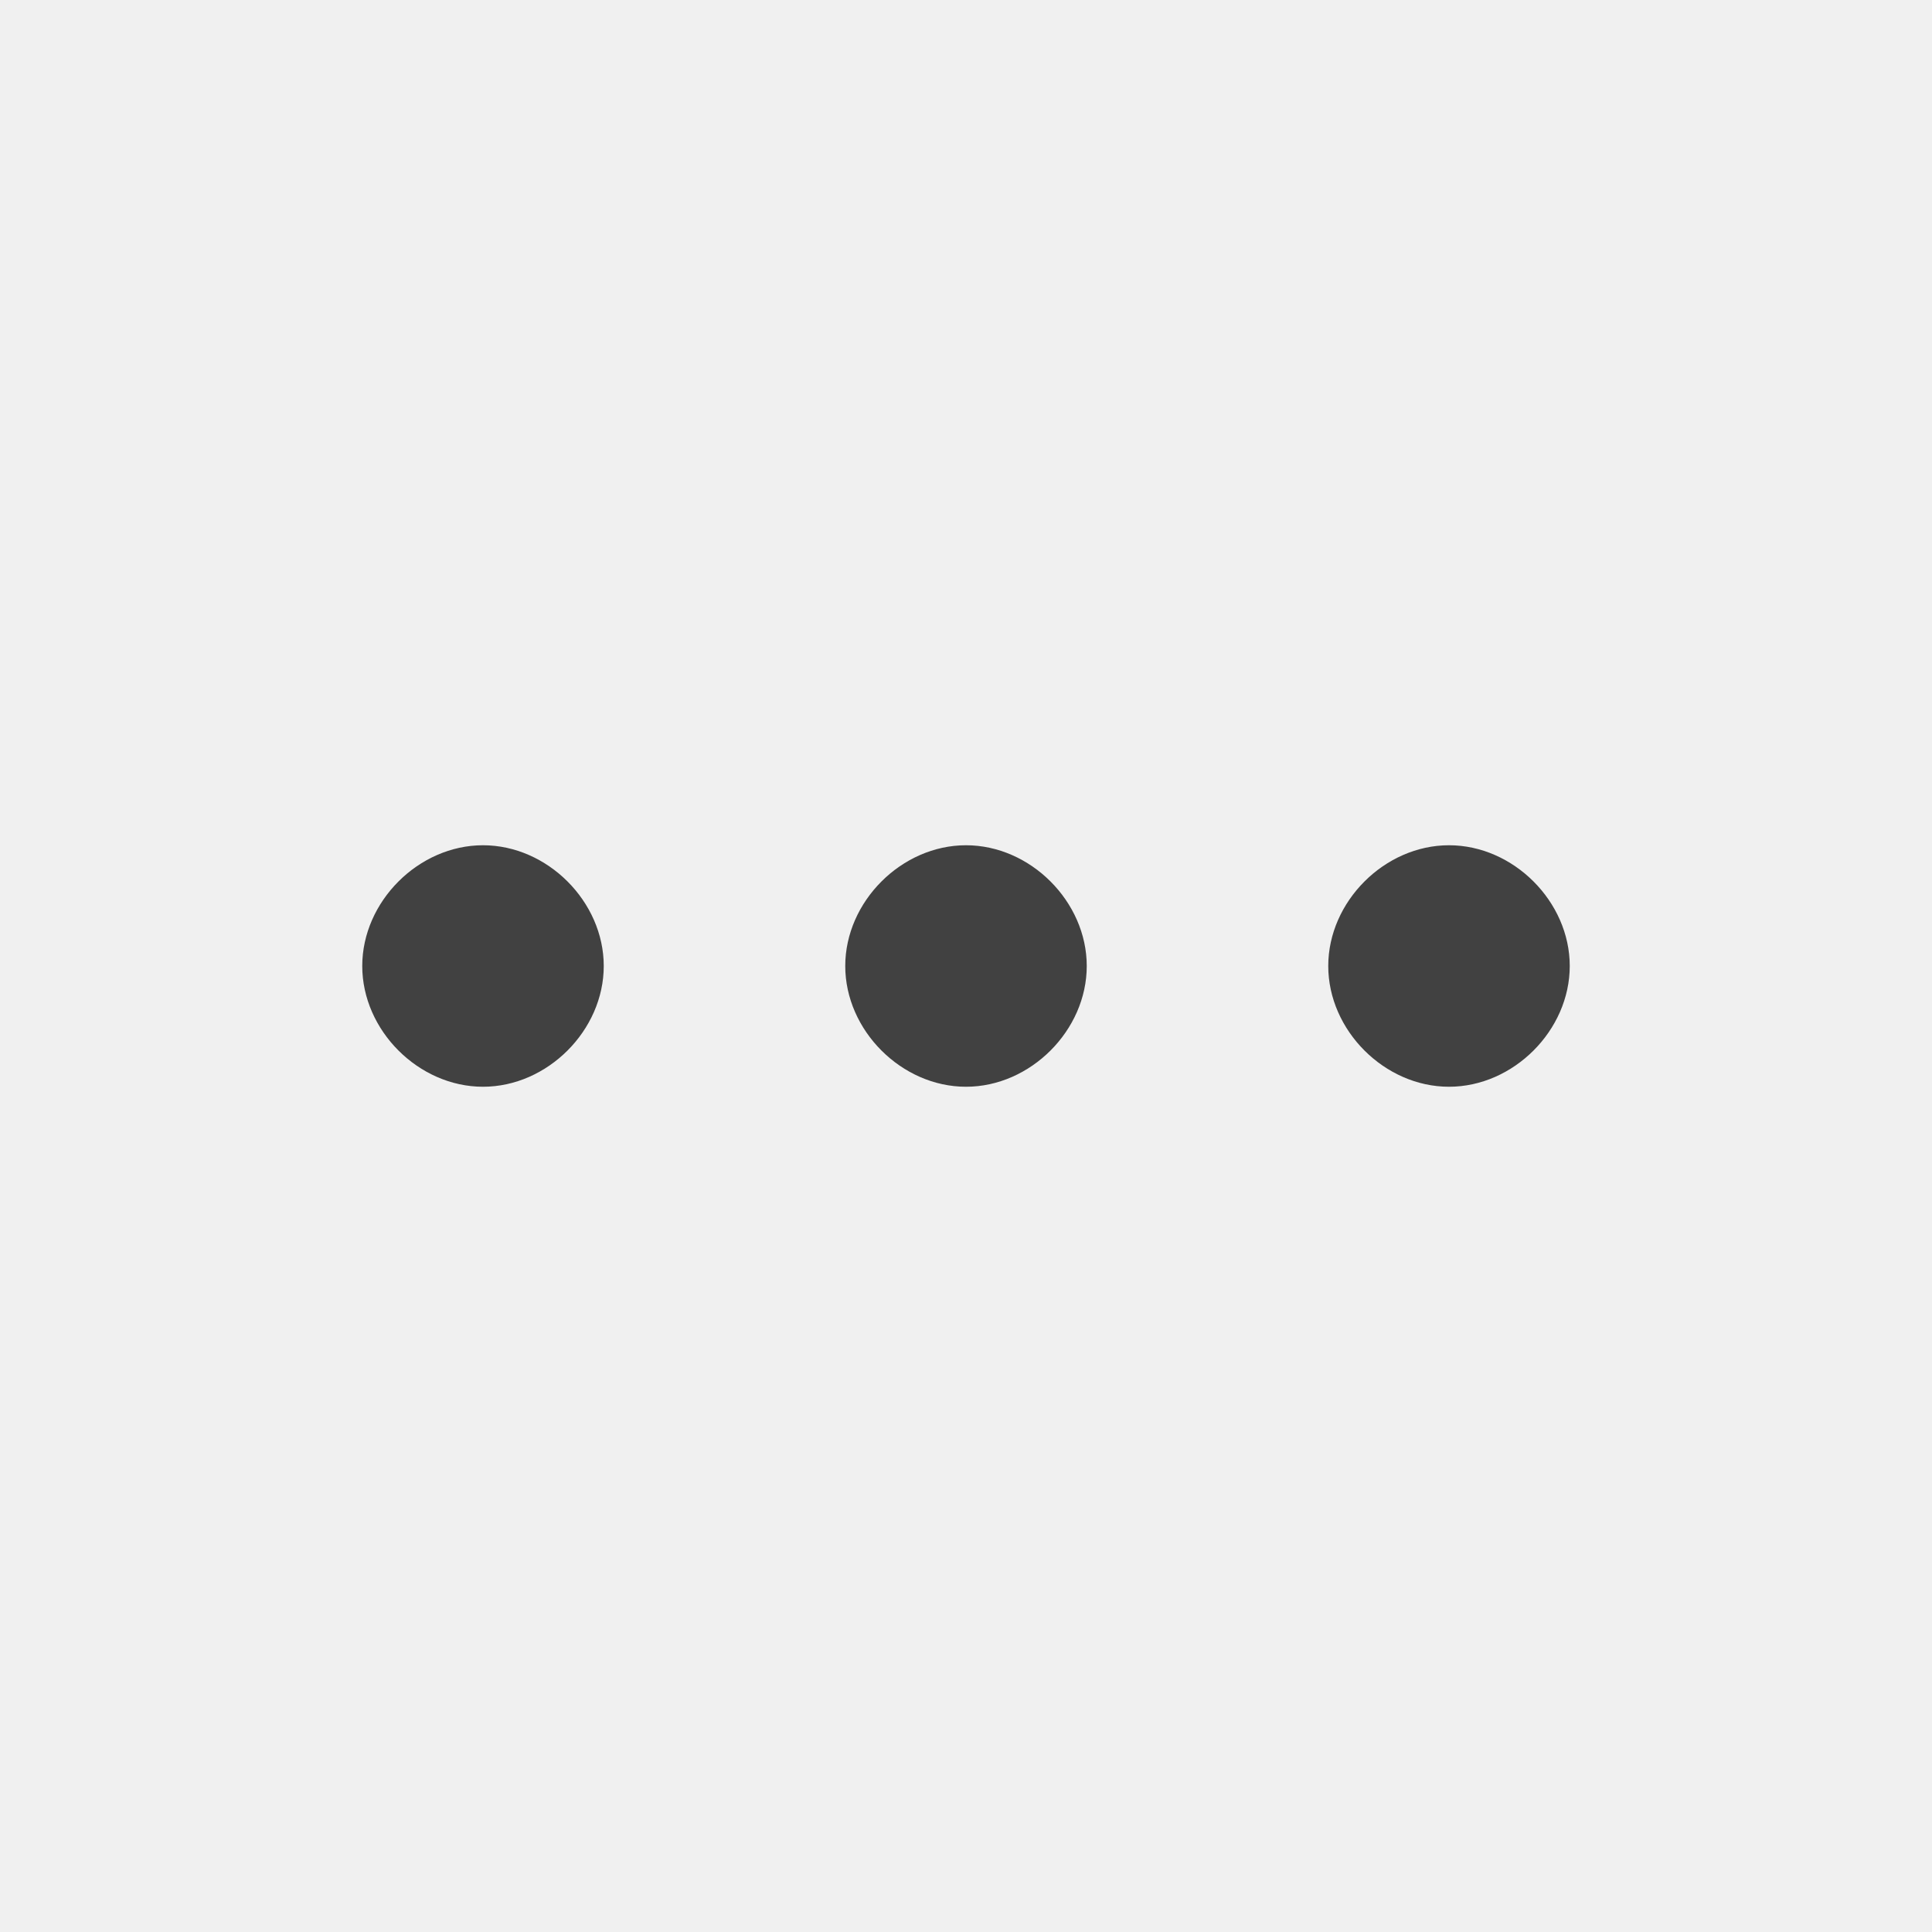
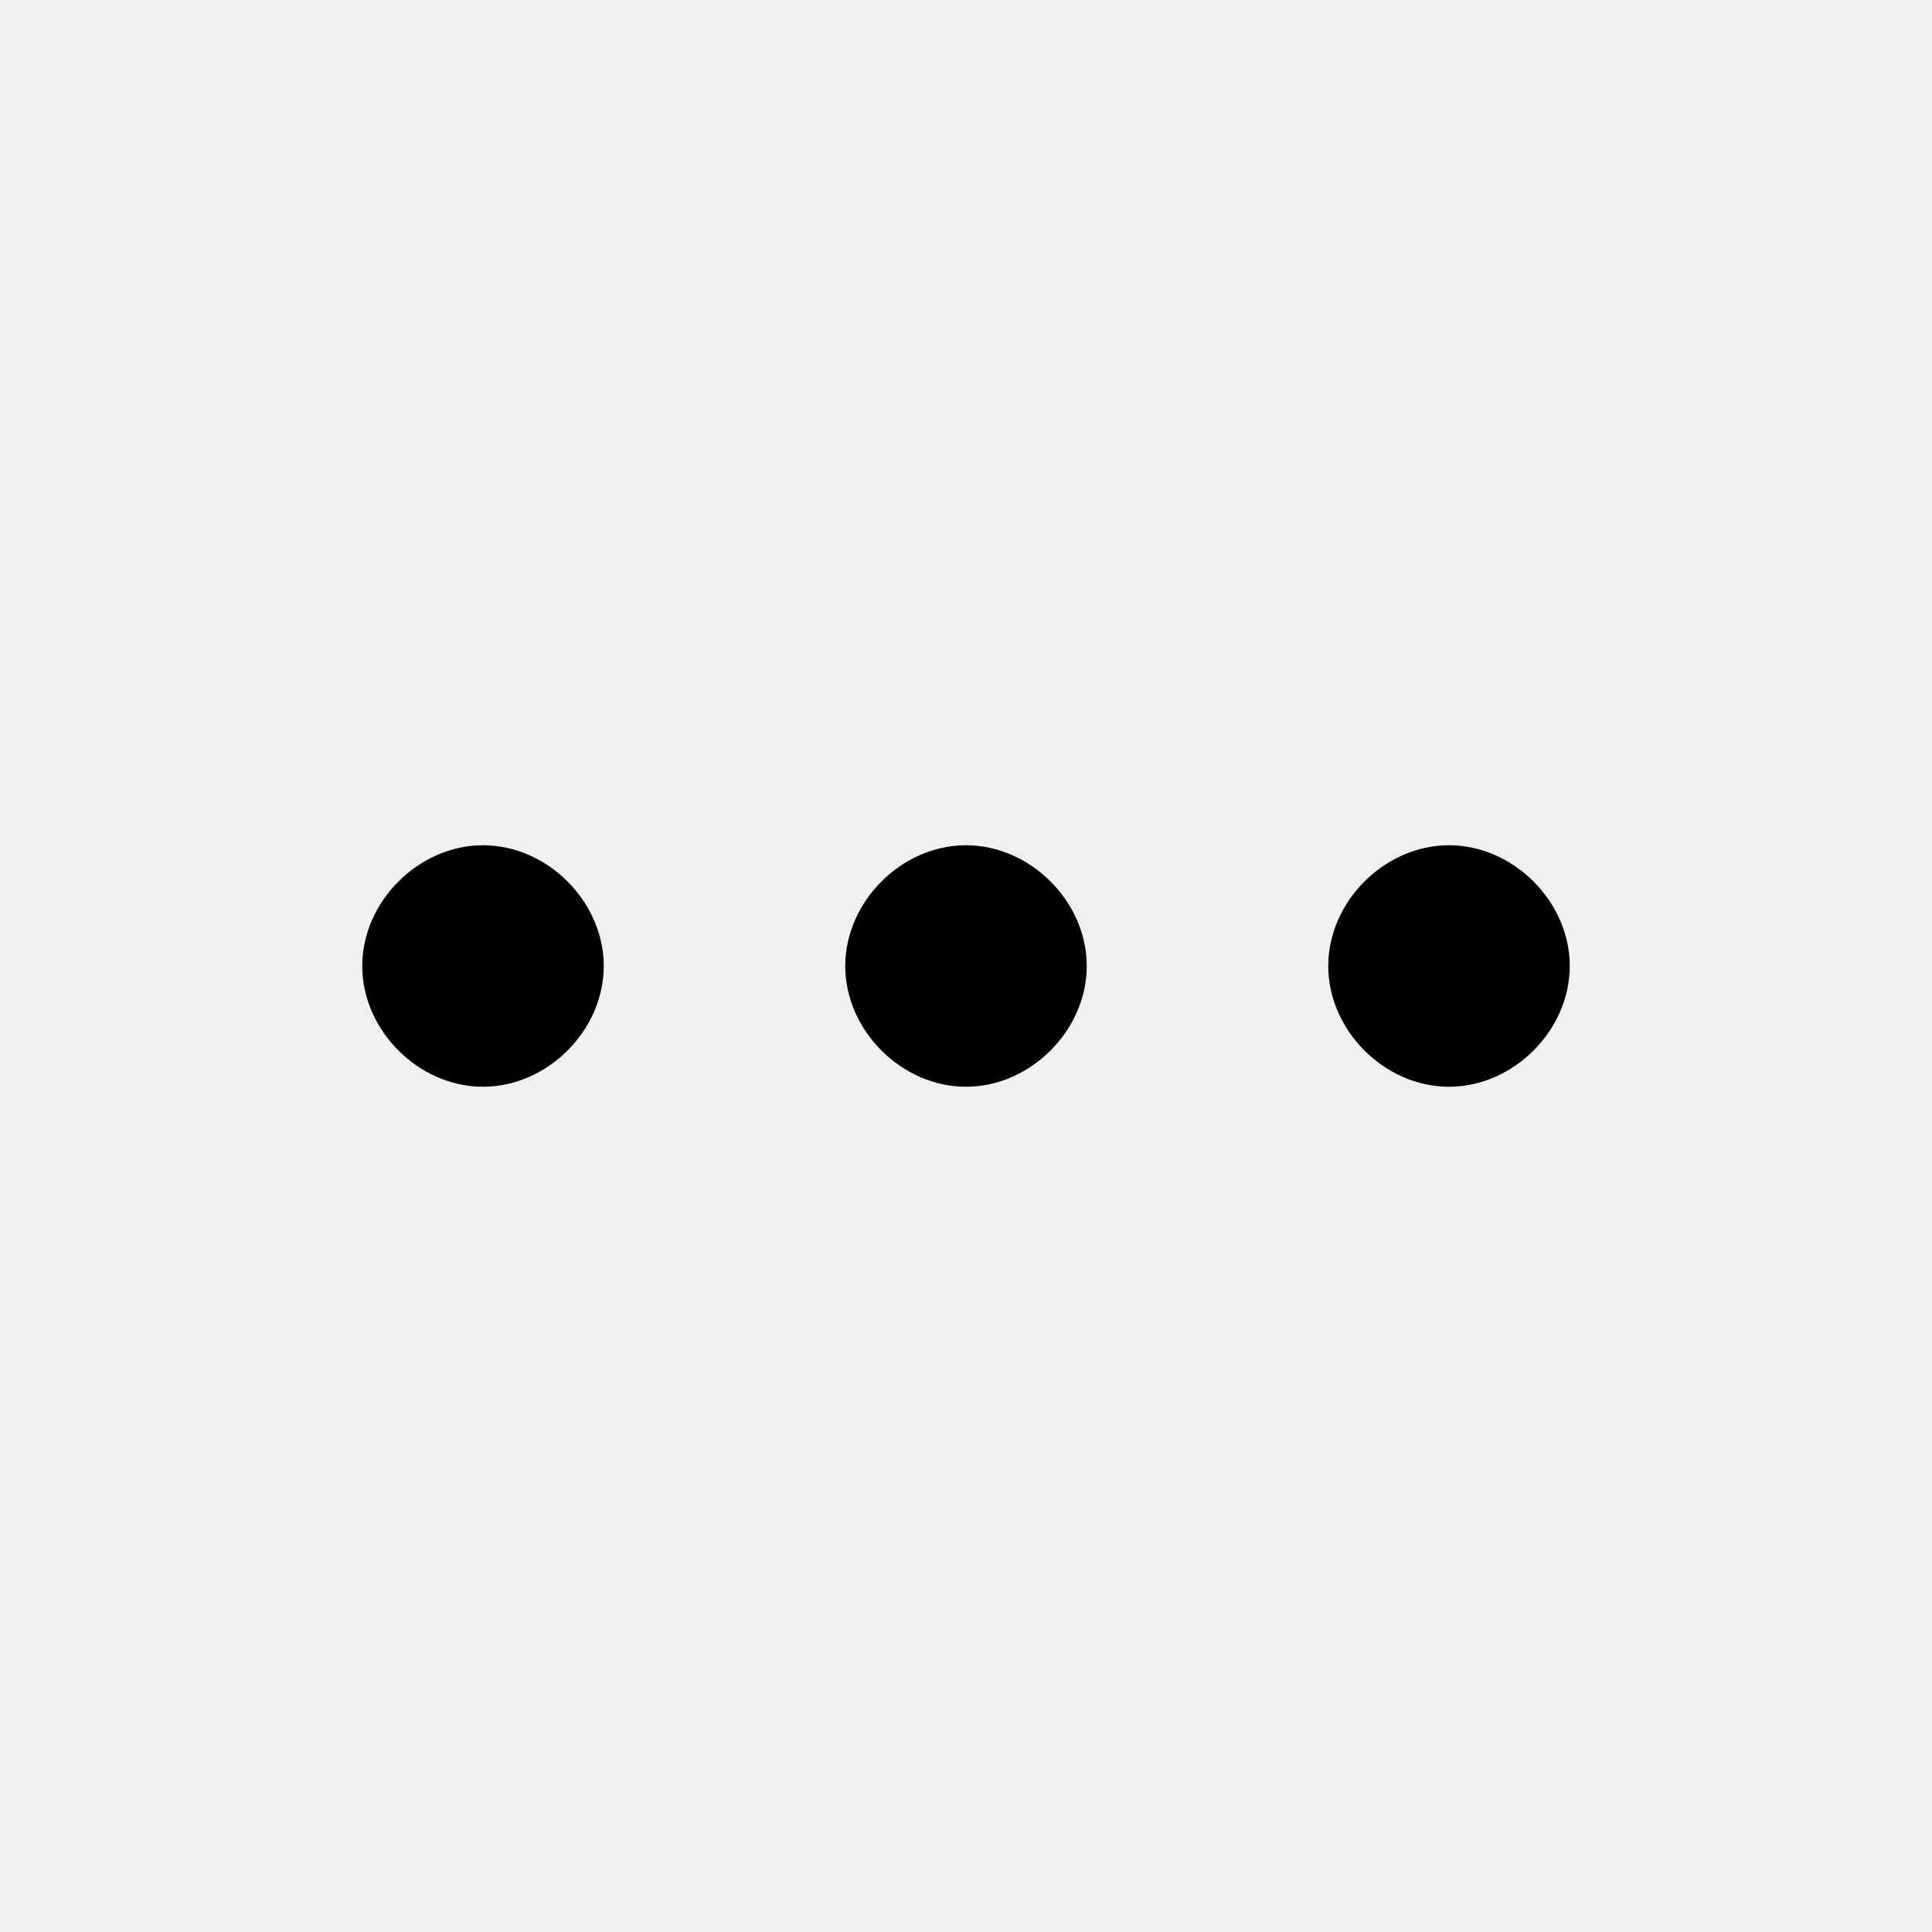
<svg xmlns="http://www.w3.org/2000/svg" id="Layer_1" enable-background="new 0 0 24 24" height="512" viewBox="0 0 24 24" width="512">
-   <g fill="#ffffff">
-     <path d="m6 13.5c.8 0 1.5-.7 1.5-1.5s-.7-1.5-1.5-1.5-1.5.7-1.5 1.5.7 1.5 1.5 1.5z" fill="#414141" />
-     <path d="m12 13.5c.8 0 1.5-.7 1.5-1.5s-.7-1.5-1.5-1.5-1.5.7-1.5 1.5.7 1.5 1.5 1.5z" fill="#414141" />
-     <path d="m18 13.5c.8 0 1.5-.7 1.5-1.5s-.7-1.5-1.5-1.5-1.5.7-1.5 1.5.7 1.5 1.5 1.5z" fill="#414141" />
+   <g fill="currentColor">
+     <path d="m6 13.5c.8 0 1.5-.7 1.5-1.5s-.7-1.5-1.5-1.5-1.5.7-1.5 1.5.7 1.5 1.5 1.5z" fill="currentColor" />
+     <path d="m12 13.5c.8 0 1.5-.7 1.5-1.5s-.7-1.5-1.5-1.5-1.5.7-1.5 1.5.7 1.5 1.5 1.5z" fill="currentColor" />
+     <path d="m18 13.5c.8 0 1.5-.7 1.5-1.5s-.7-1.5-1.5-1.5-1.5.7-1.5 1.5.7 1.5 1.5 1.5z" fill="currentColor" />
  </g>
</svg>
